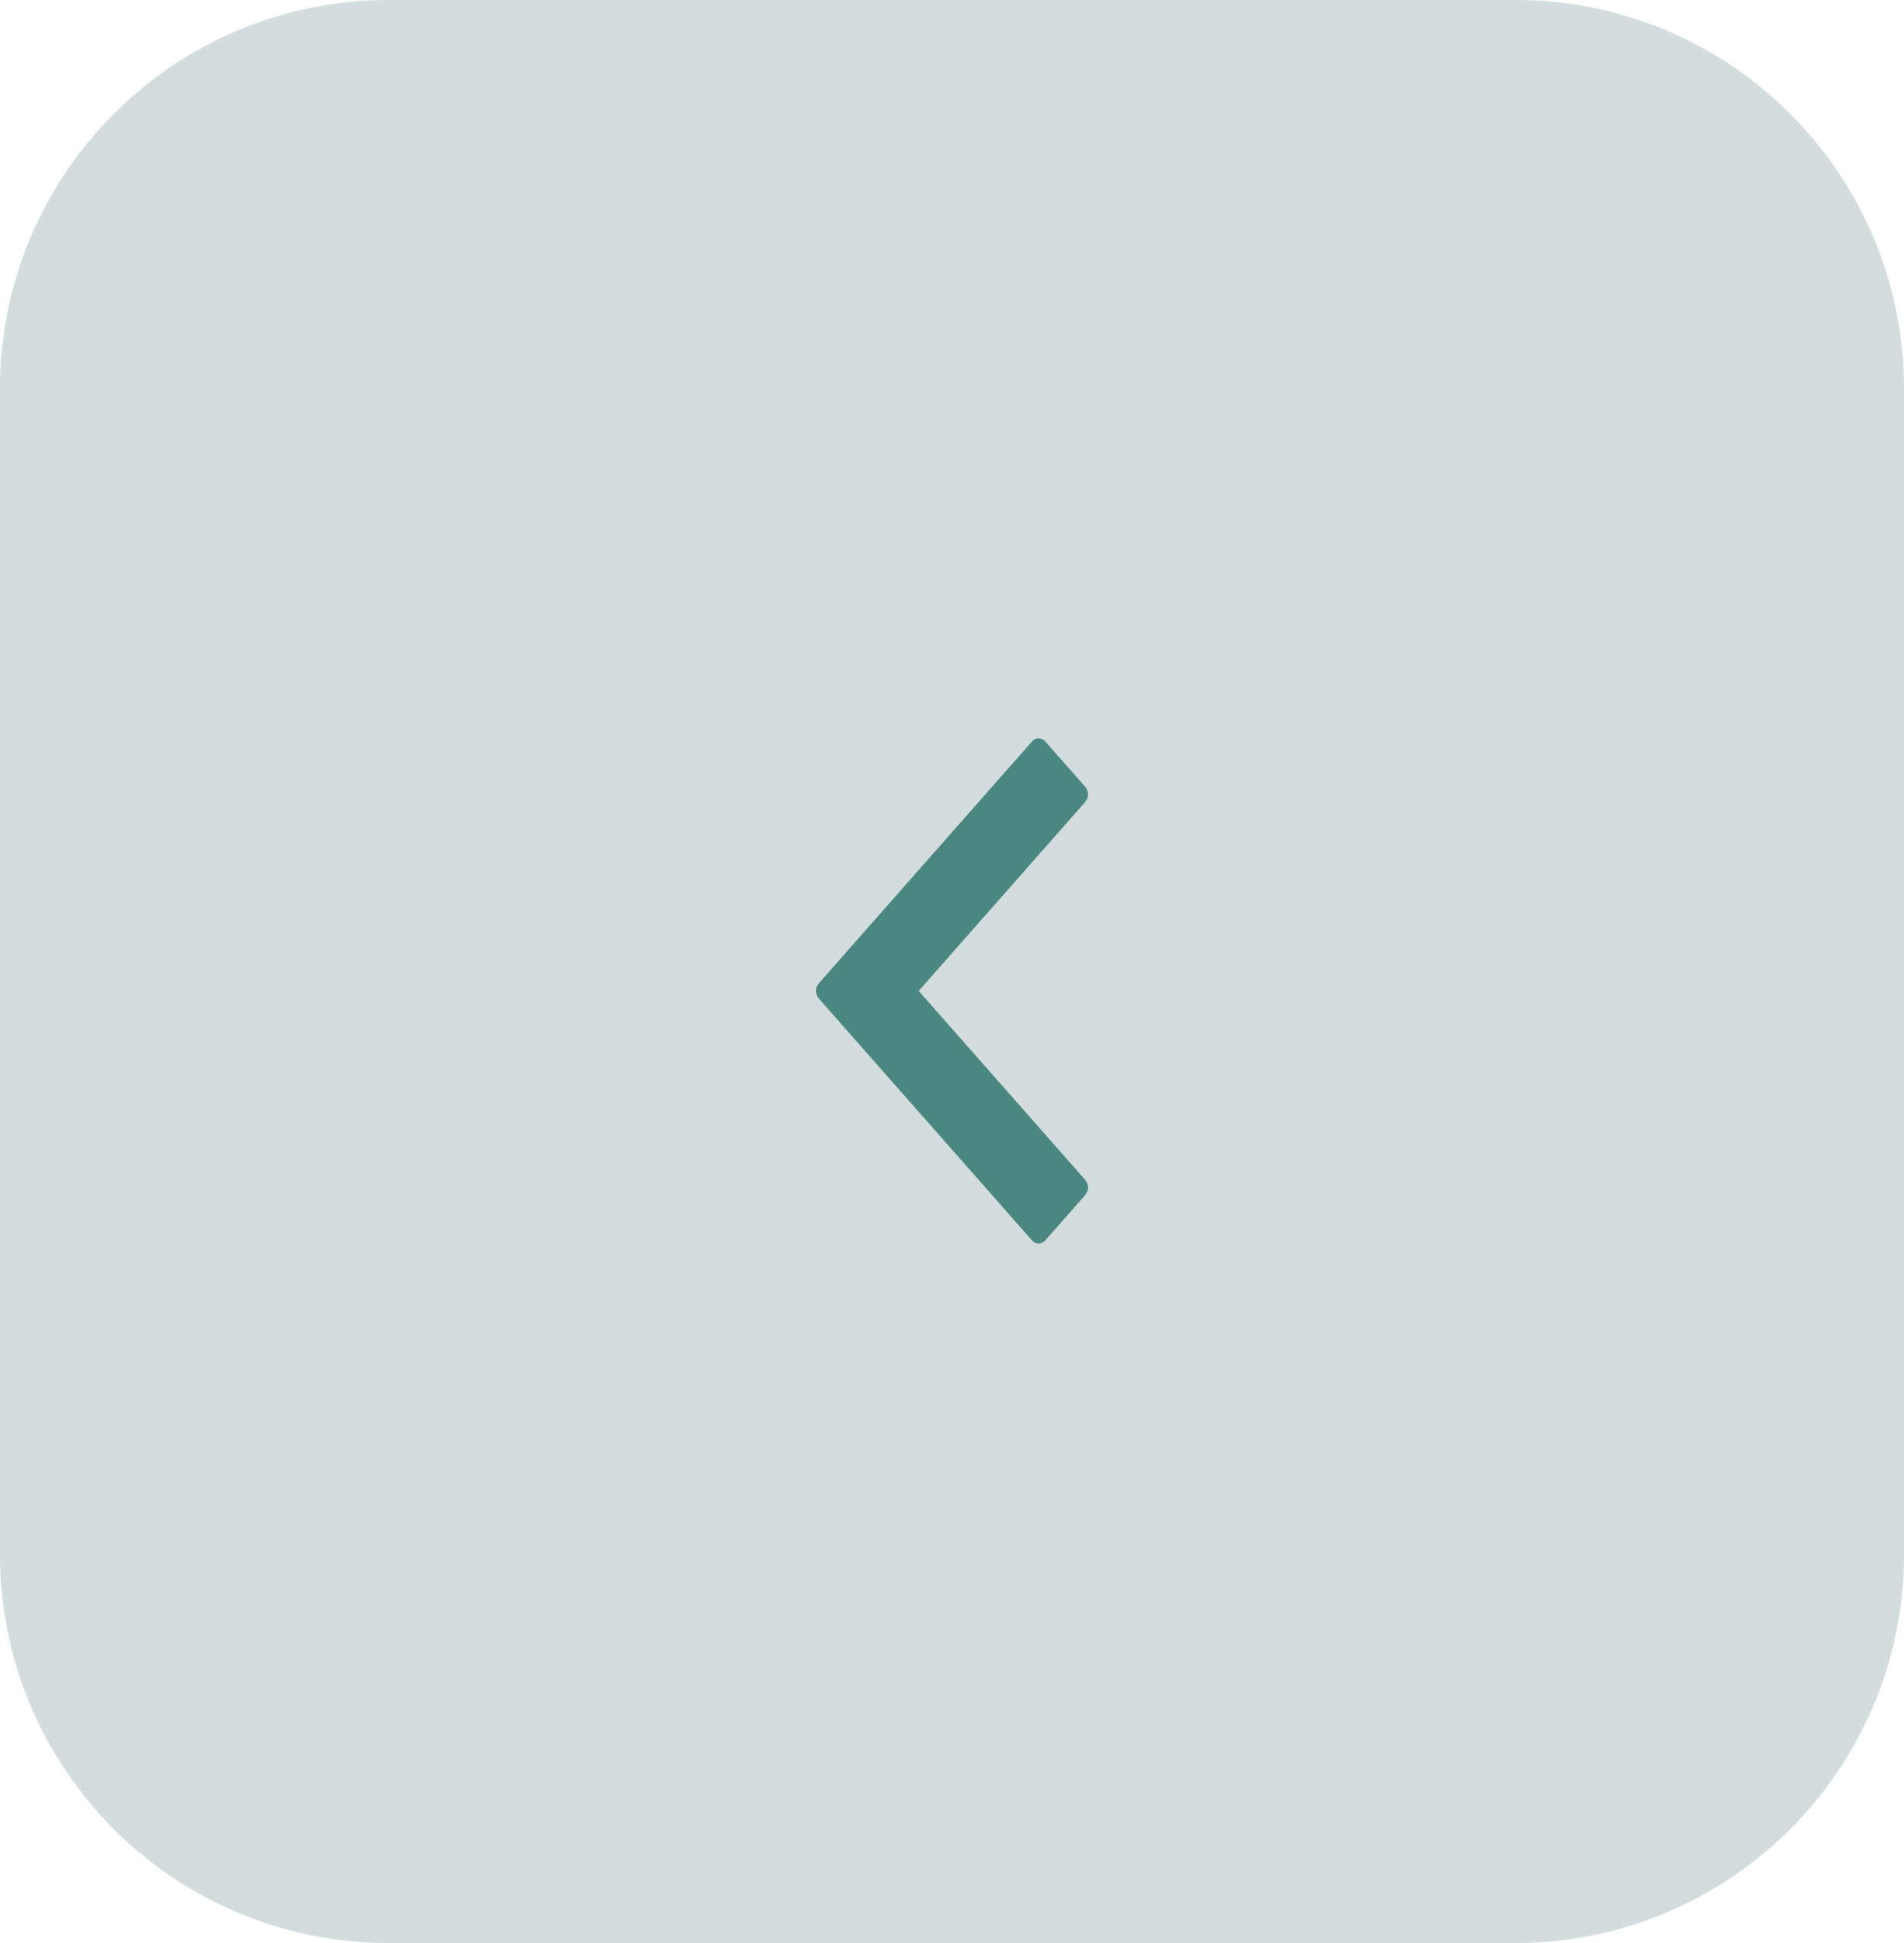
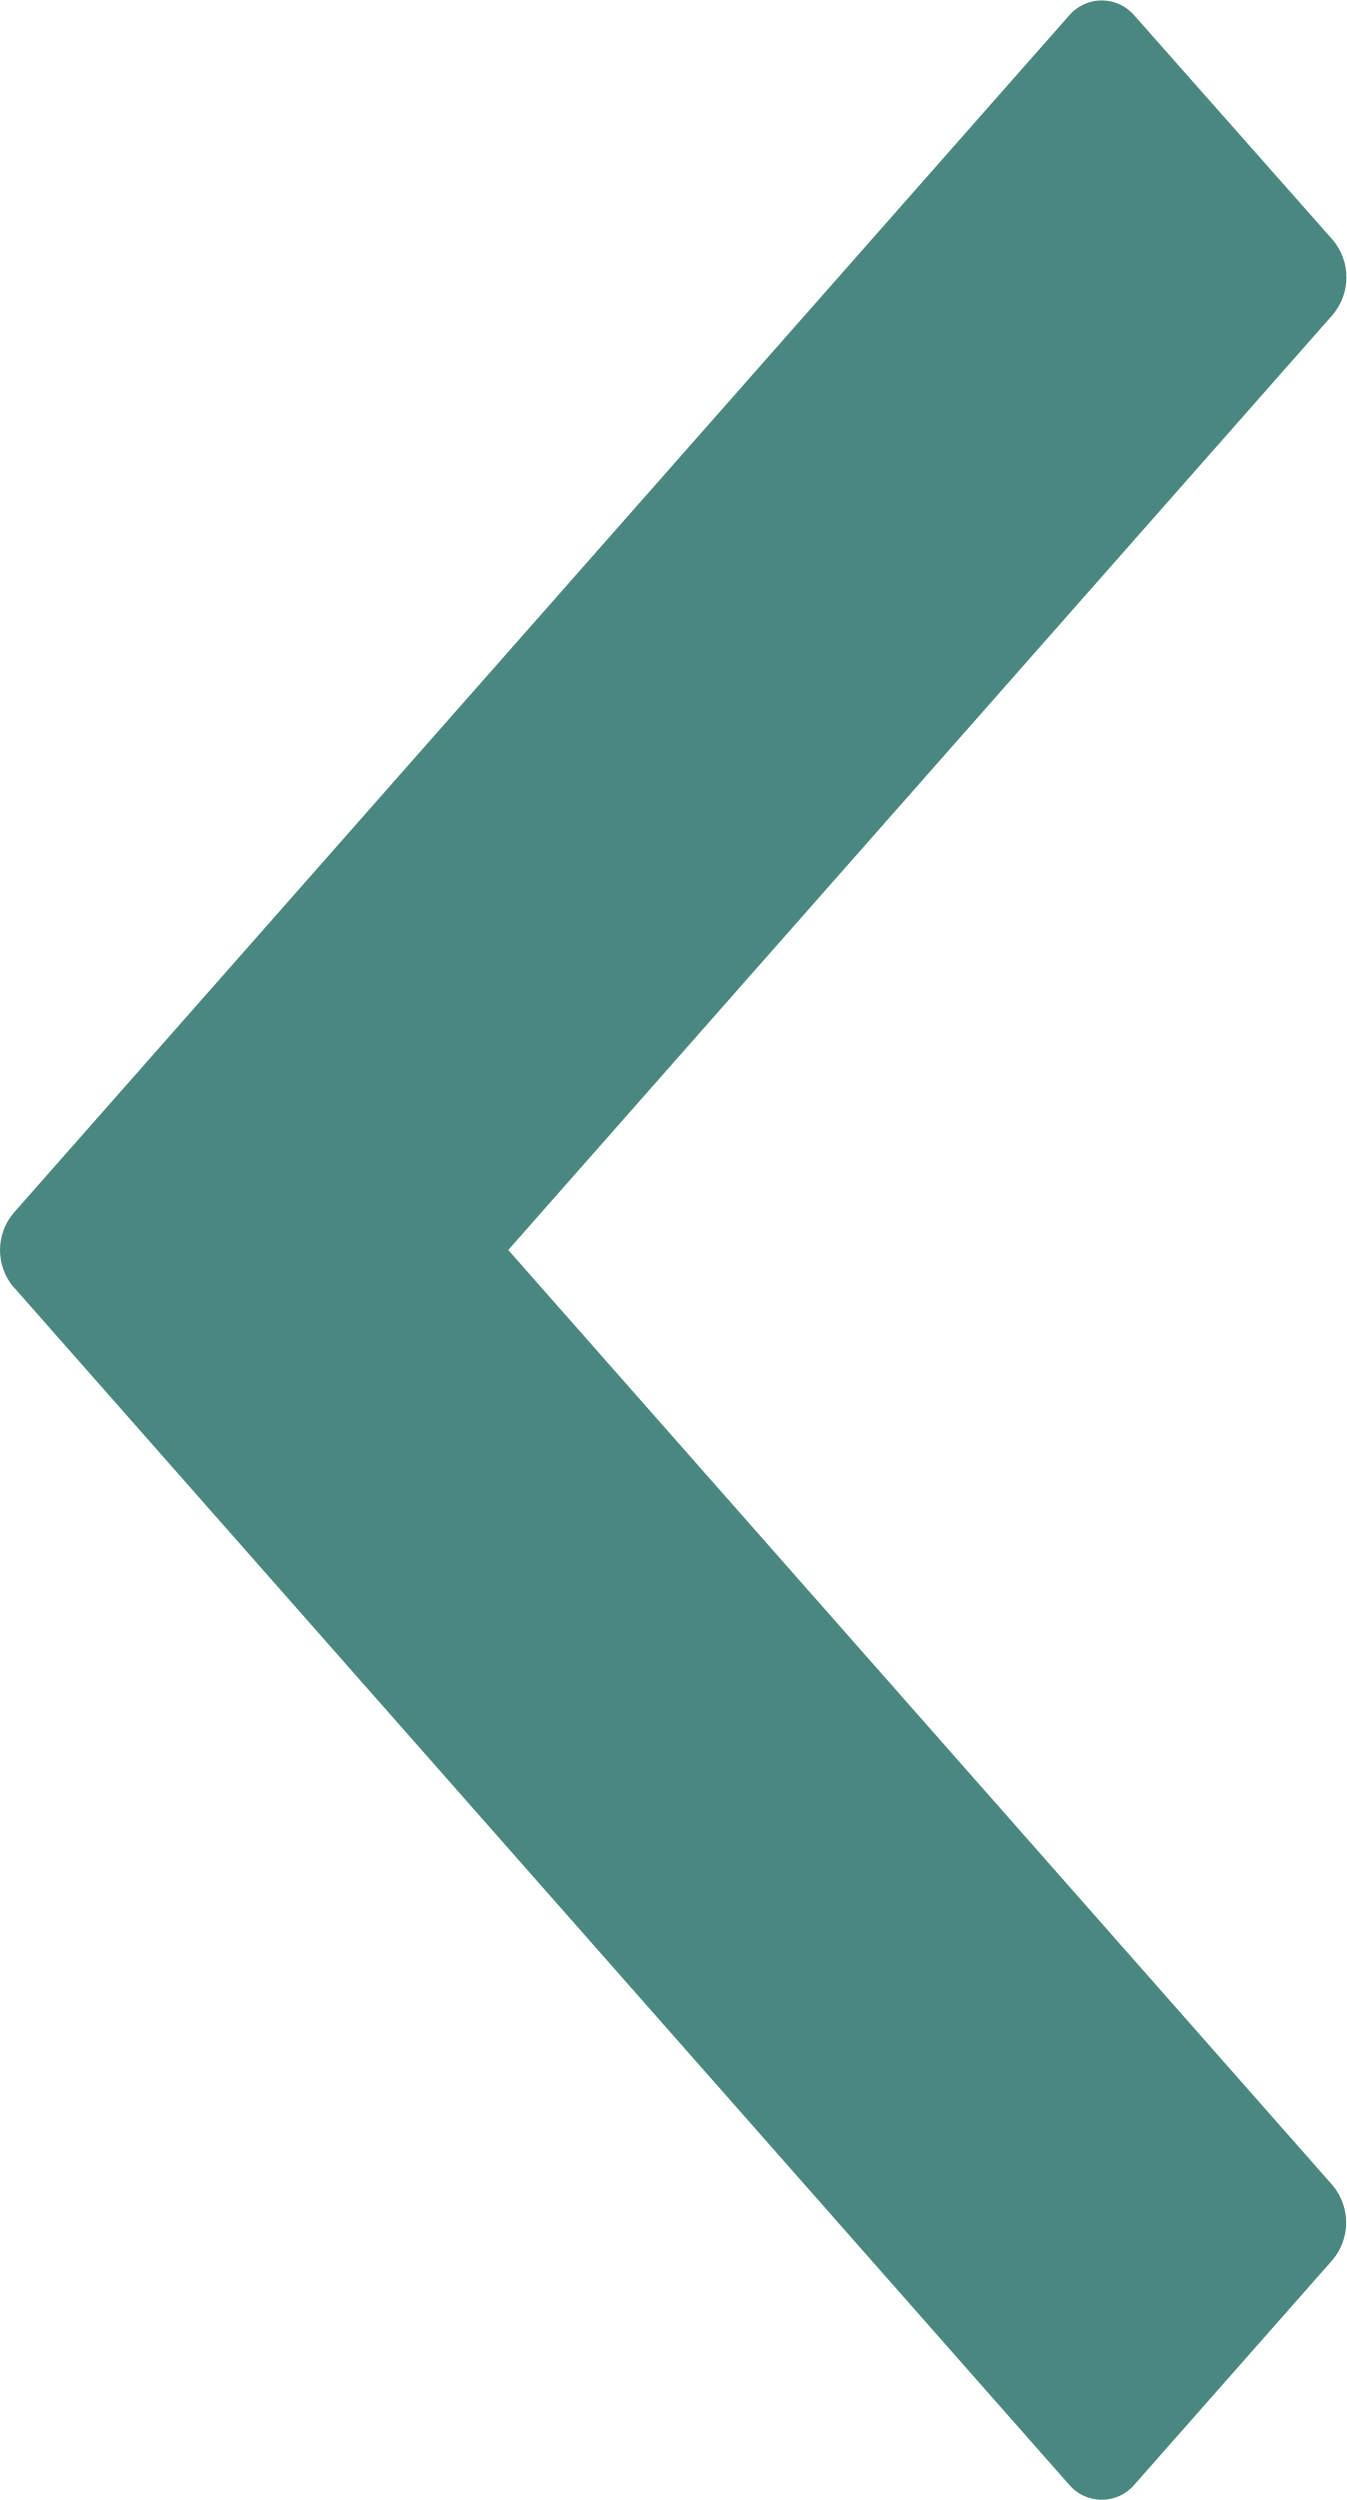
- <svg xmlns="http://www.w3.org/2000/svg" width="49" height="50" fill="none">
-   <rect width="49" height="50" rx="10" fill="#D3DDDE" />
-   <path fill-rule="evenodd" clip-rule="evenodd" d="M21.072 25.695l5.486 6.224a.223.223 0 00.342 0l1.029-1.167a.302.302 0 000-.389L23.643 25.5l4.286-4.863a.302.302 0 000-.39l-1.028-1.166a.223.223 0 00-.343 0l-5.486 6.224a.299.299 0 000 .39z" fill="#4A8780" />
+ <svg xmlns="http://www.w3.org/2000/svg" width="7" height="13" fill="none">
+   <path fill-rule="evenodd" clip-rule="evenodd" d="M.072 6.694l5.486 6.225a.223.223 0 00.342 0l1.029-1.167a.302.302 0 000-.389L2.643 6.5 6.93 1.637a.302.302 0 000-.39L5.9.082a.223.223 0 00-.342 0L.072 6.306a.299.299 0 000 .389z" fill="#4A8780" />
</svg>
